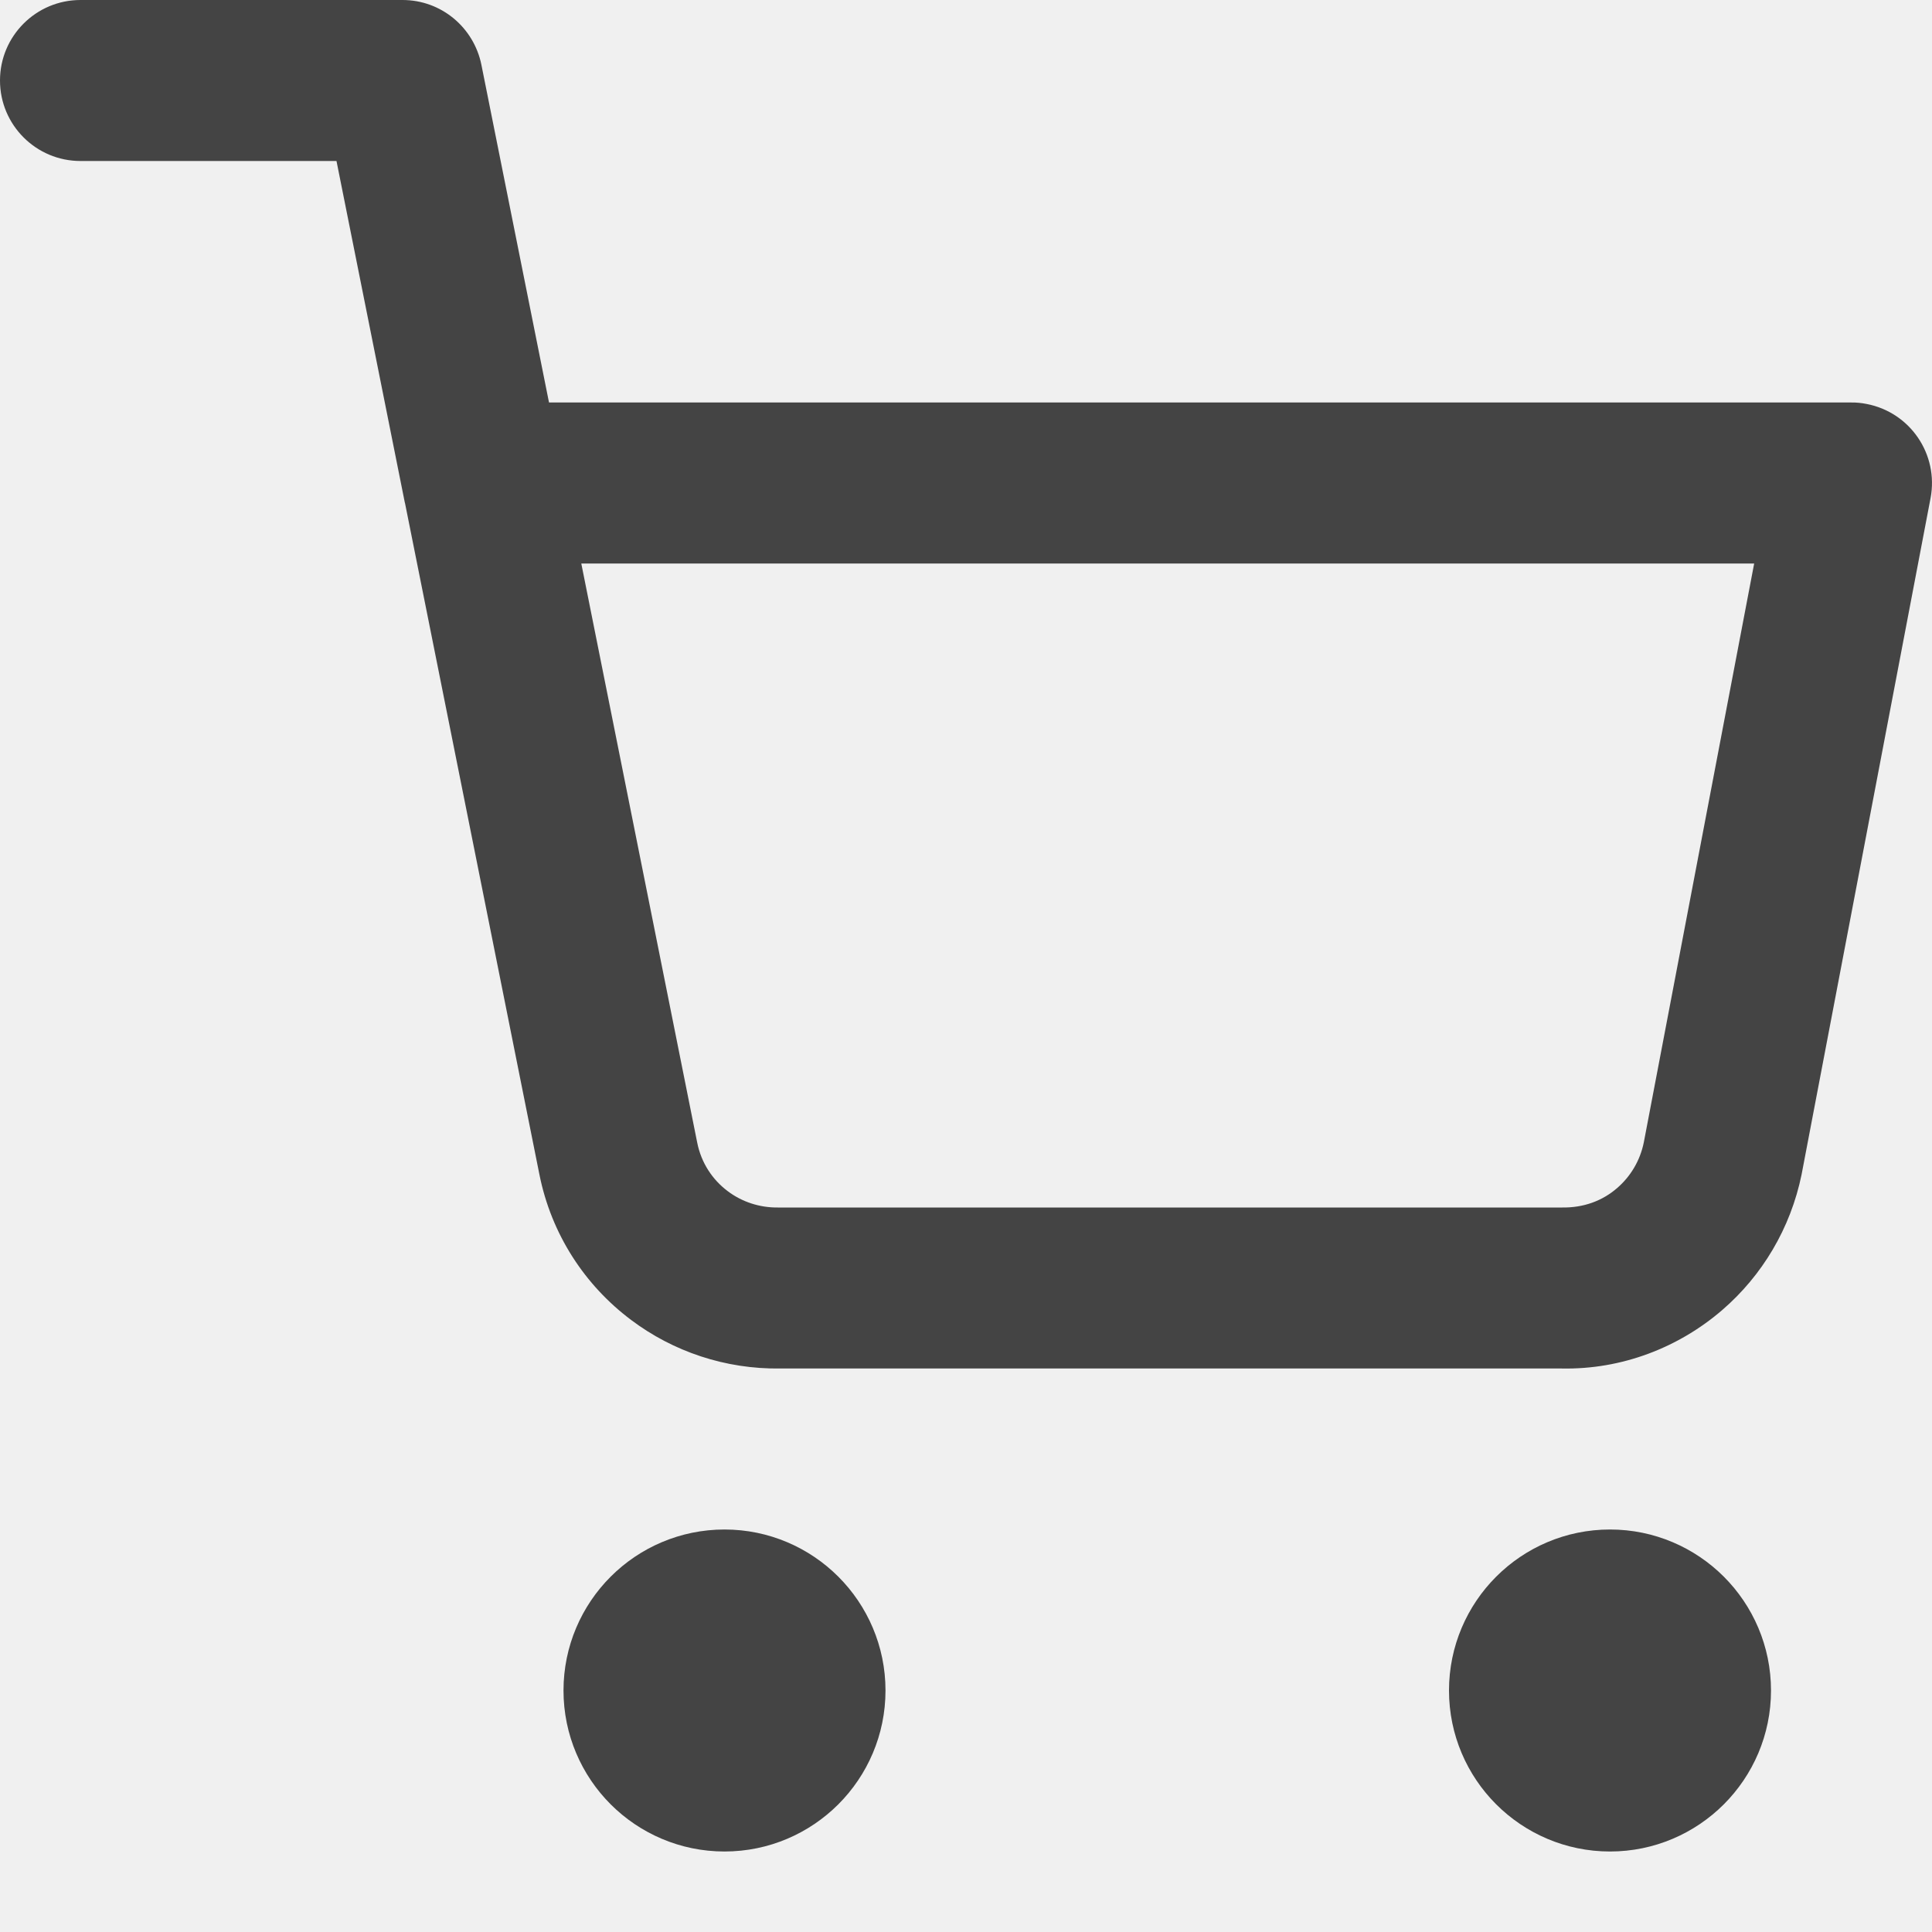
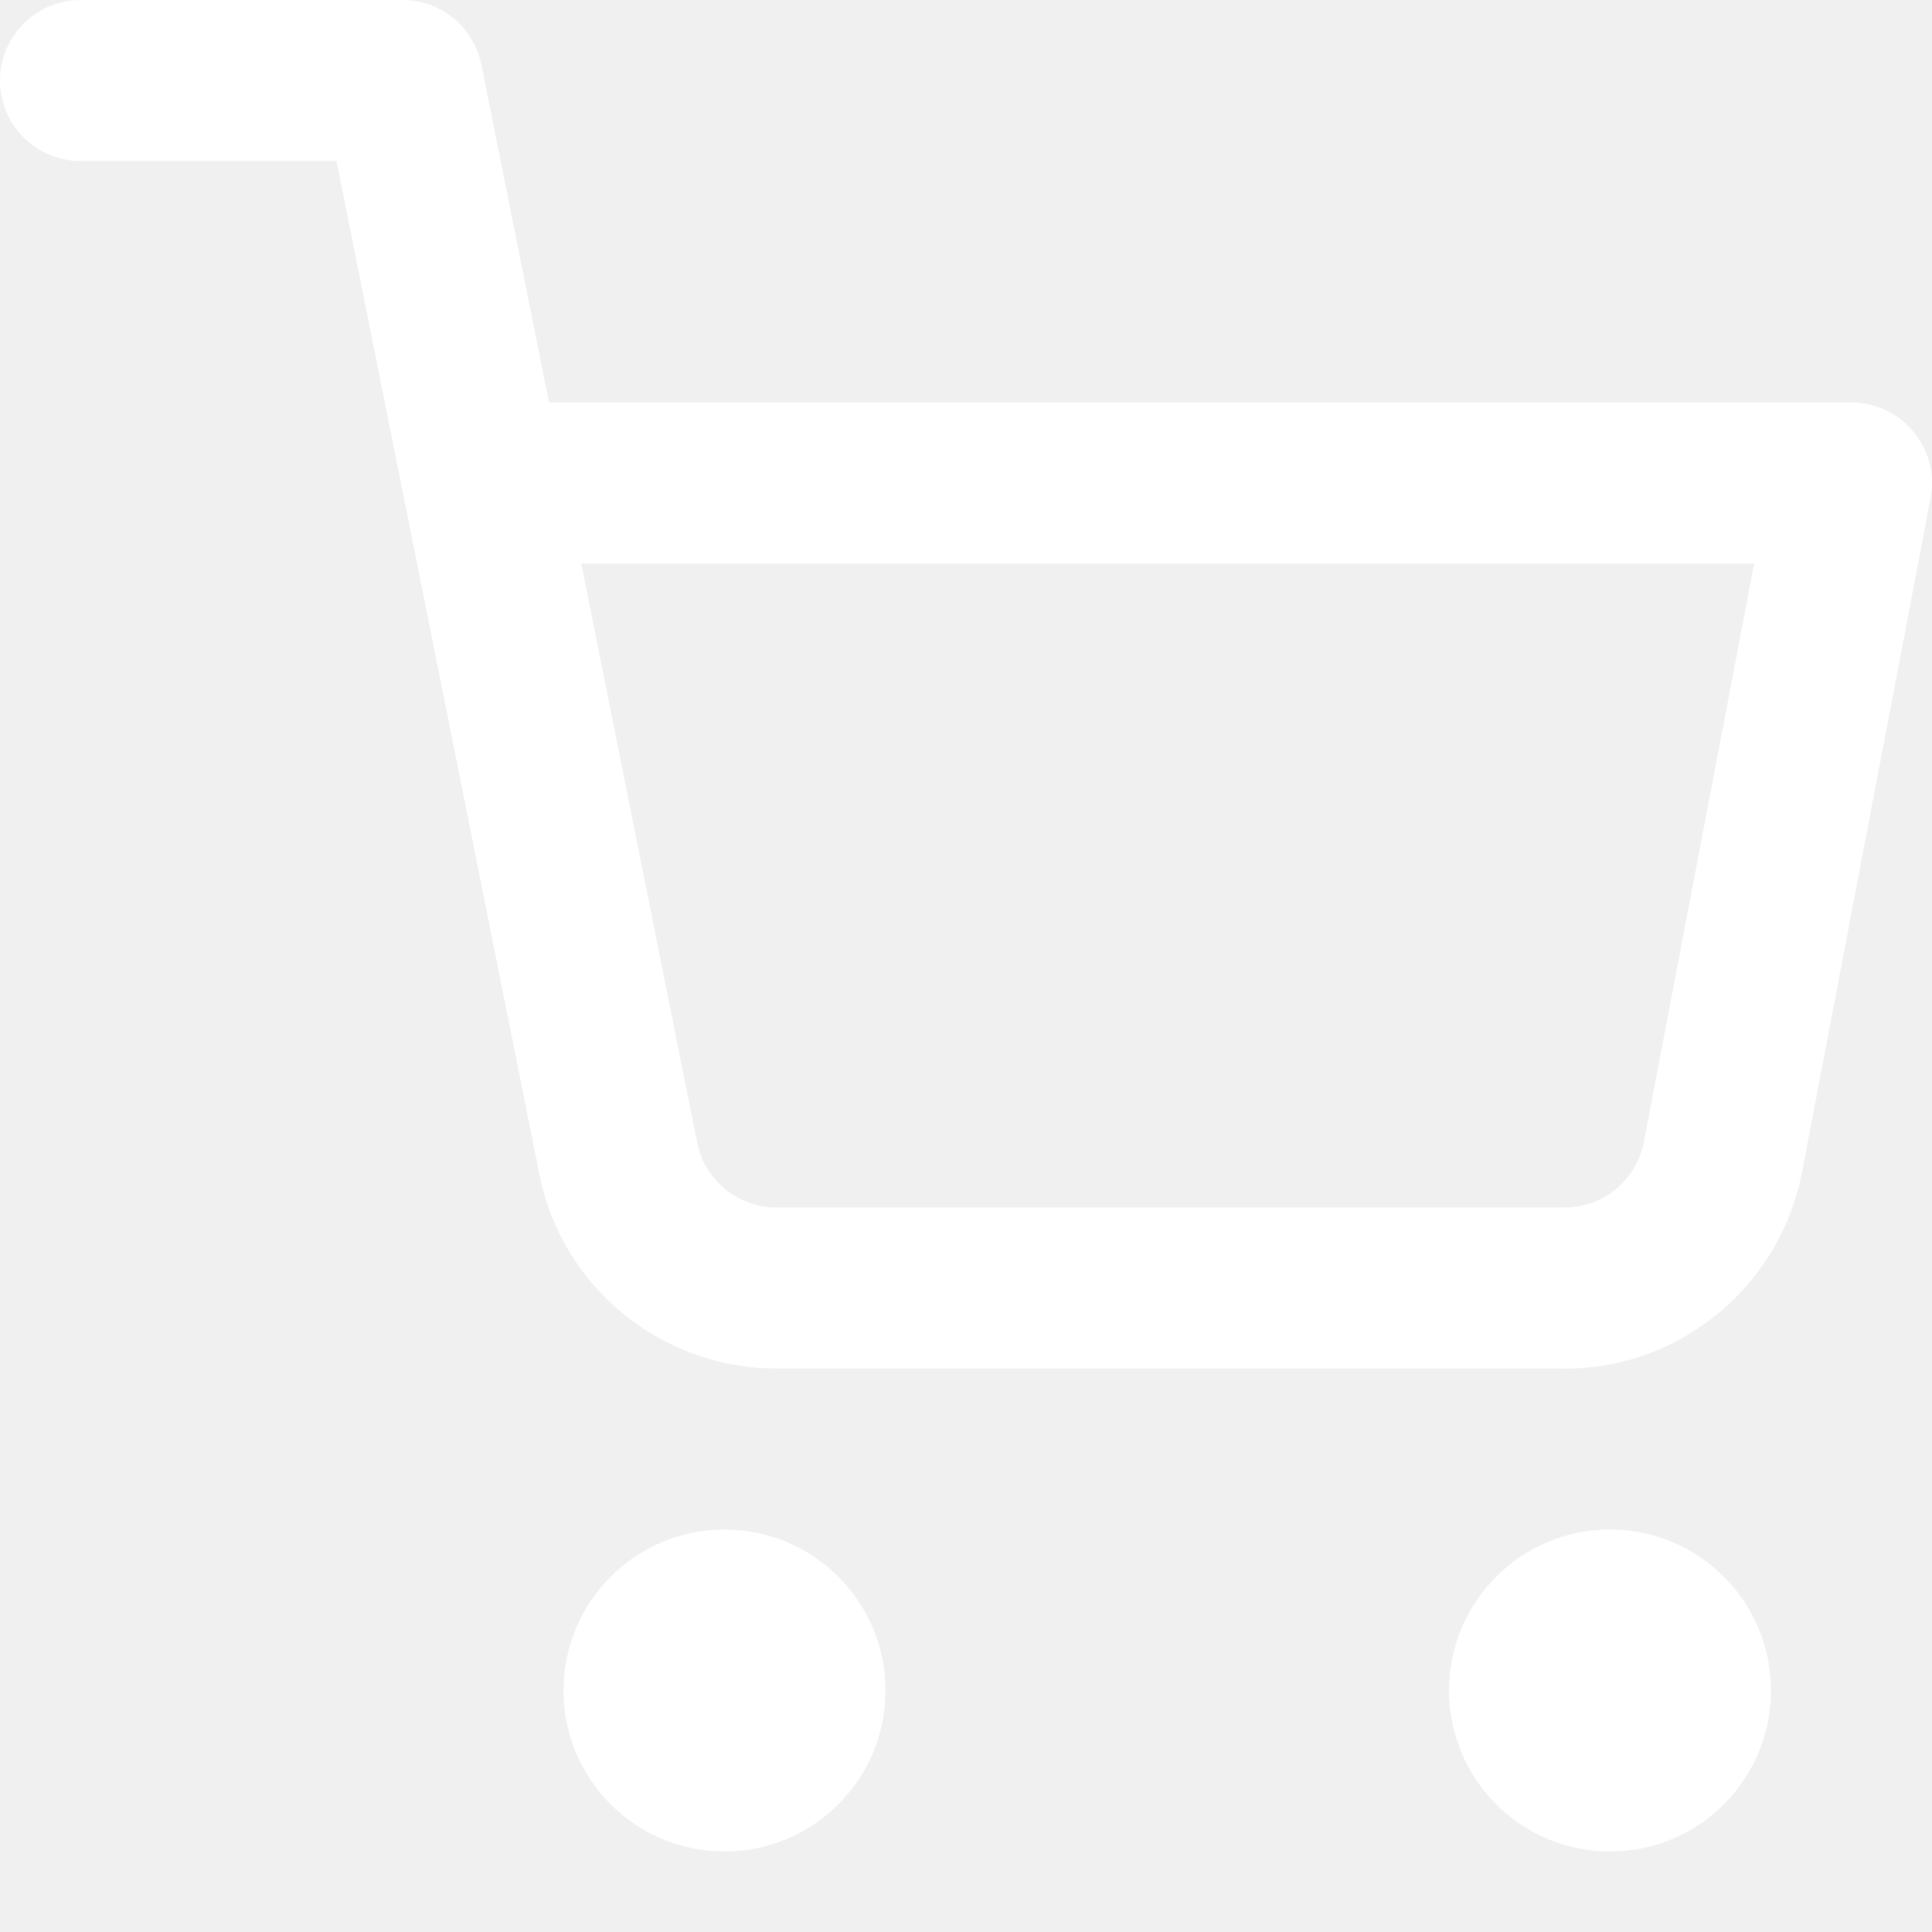
<svg xmlns="http://www.w3.org/2000/svg" version="1.1" width="24" height="24" viewBox="0 0 24 24" data-tags="shopping-cart">
-   <g fill="#444" transform="scale(0.0234375 0.0234375)">
+   <g fill="#fff" transform="scale(0.0234375 0.0234375)">
    <path d="M469.333 896c0-23.552-9.6-44.928-25.003-60.331s-36.779-25.003-60.331-25.003-44.928 9.6-60.331 25.003-25.003 36.779-25.003 60.331 9.6 44.928 25.003 60.331 36.779 25.003 60.331 25.003 44.928-9.6 60.331-25.003 25.003-36.779 25.003-60.331zM938.667 896c0-23.552-9.6-44.928-25.003-60.331s-36.779-25.003-60.331-25.003-44.928 9.6-60.331 25.003-25.003 36.779-25.003 60.331 9.6 44.928 25.003 60.331 36.779 25.003 60.331 25.003 44.928-9.6 60.331-25.003 25.003-36.779 25.003-60.331zM308.096 298.667h621.653l-58.496 306.816c-1.963 9.728-7.083 18.133-14.165 24.235-7.68 6.656-17.621 10.496-29.355 10.283h-415.317c-9.899 0.128-19.243-3.029-26.709-8.661-8.107-6.101-14.037-14.976-16.171-25.728zM42.667 85.333h135.68l36.181 180.864c4.608 18.645 21.419 32.469 41.472 32.469h52.096l-17.067-85.333h-35.029c-23.552 0-42.667 19.115-42.667 42.667 0 2.261 0.171 4.48 0.512 6.613 0.171 1.195 0.427 2.432 0.725 3.584l71.296 356.139c6.357 32.043 24.277 59.008 48.64 77.269 22.229 16.725 49.92 26.155 79.104 25.728h414.123c31.915 0.64 62.080-11.136 85.12-31.019 21.077-18.176 36.181-43.221 42.027-71.808l68.352-358.485c4.395-23.168-10.752-45.483-33.92-49.92-2.773-0.555-5.547-0.811-7.979-0.768h-690.347l-35.84-179.029c-4.011-19.712-21.205-34.304-41.813-34.304h-170.667c-23.552 0-42.667 19.115-42.667 42.667s19.115 42.667 42.667 42.667z" />
  </g>
</svg>
